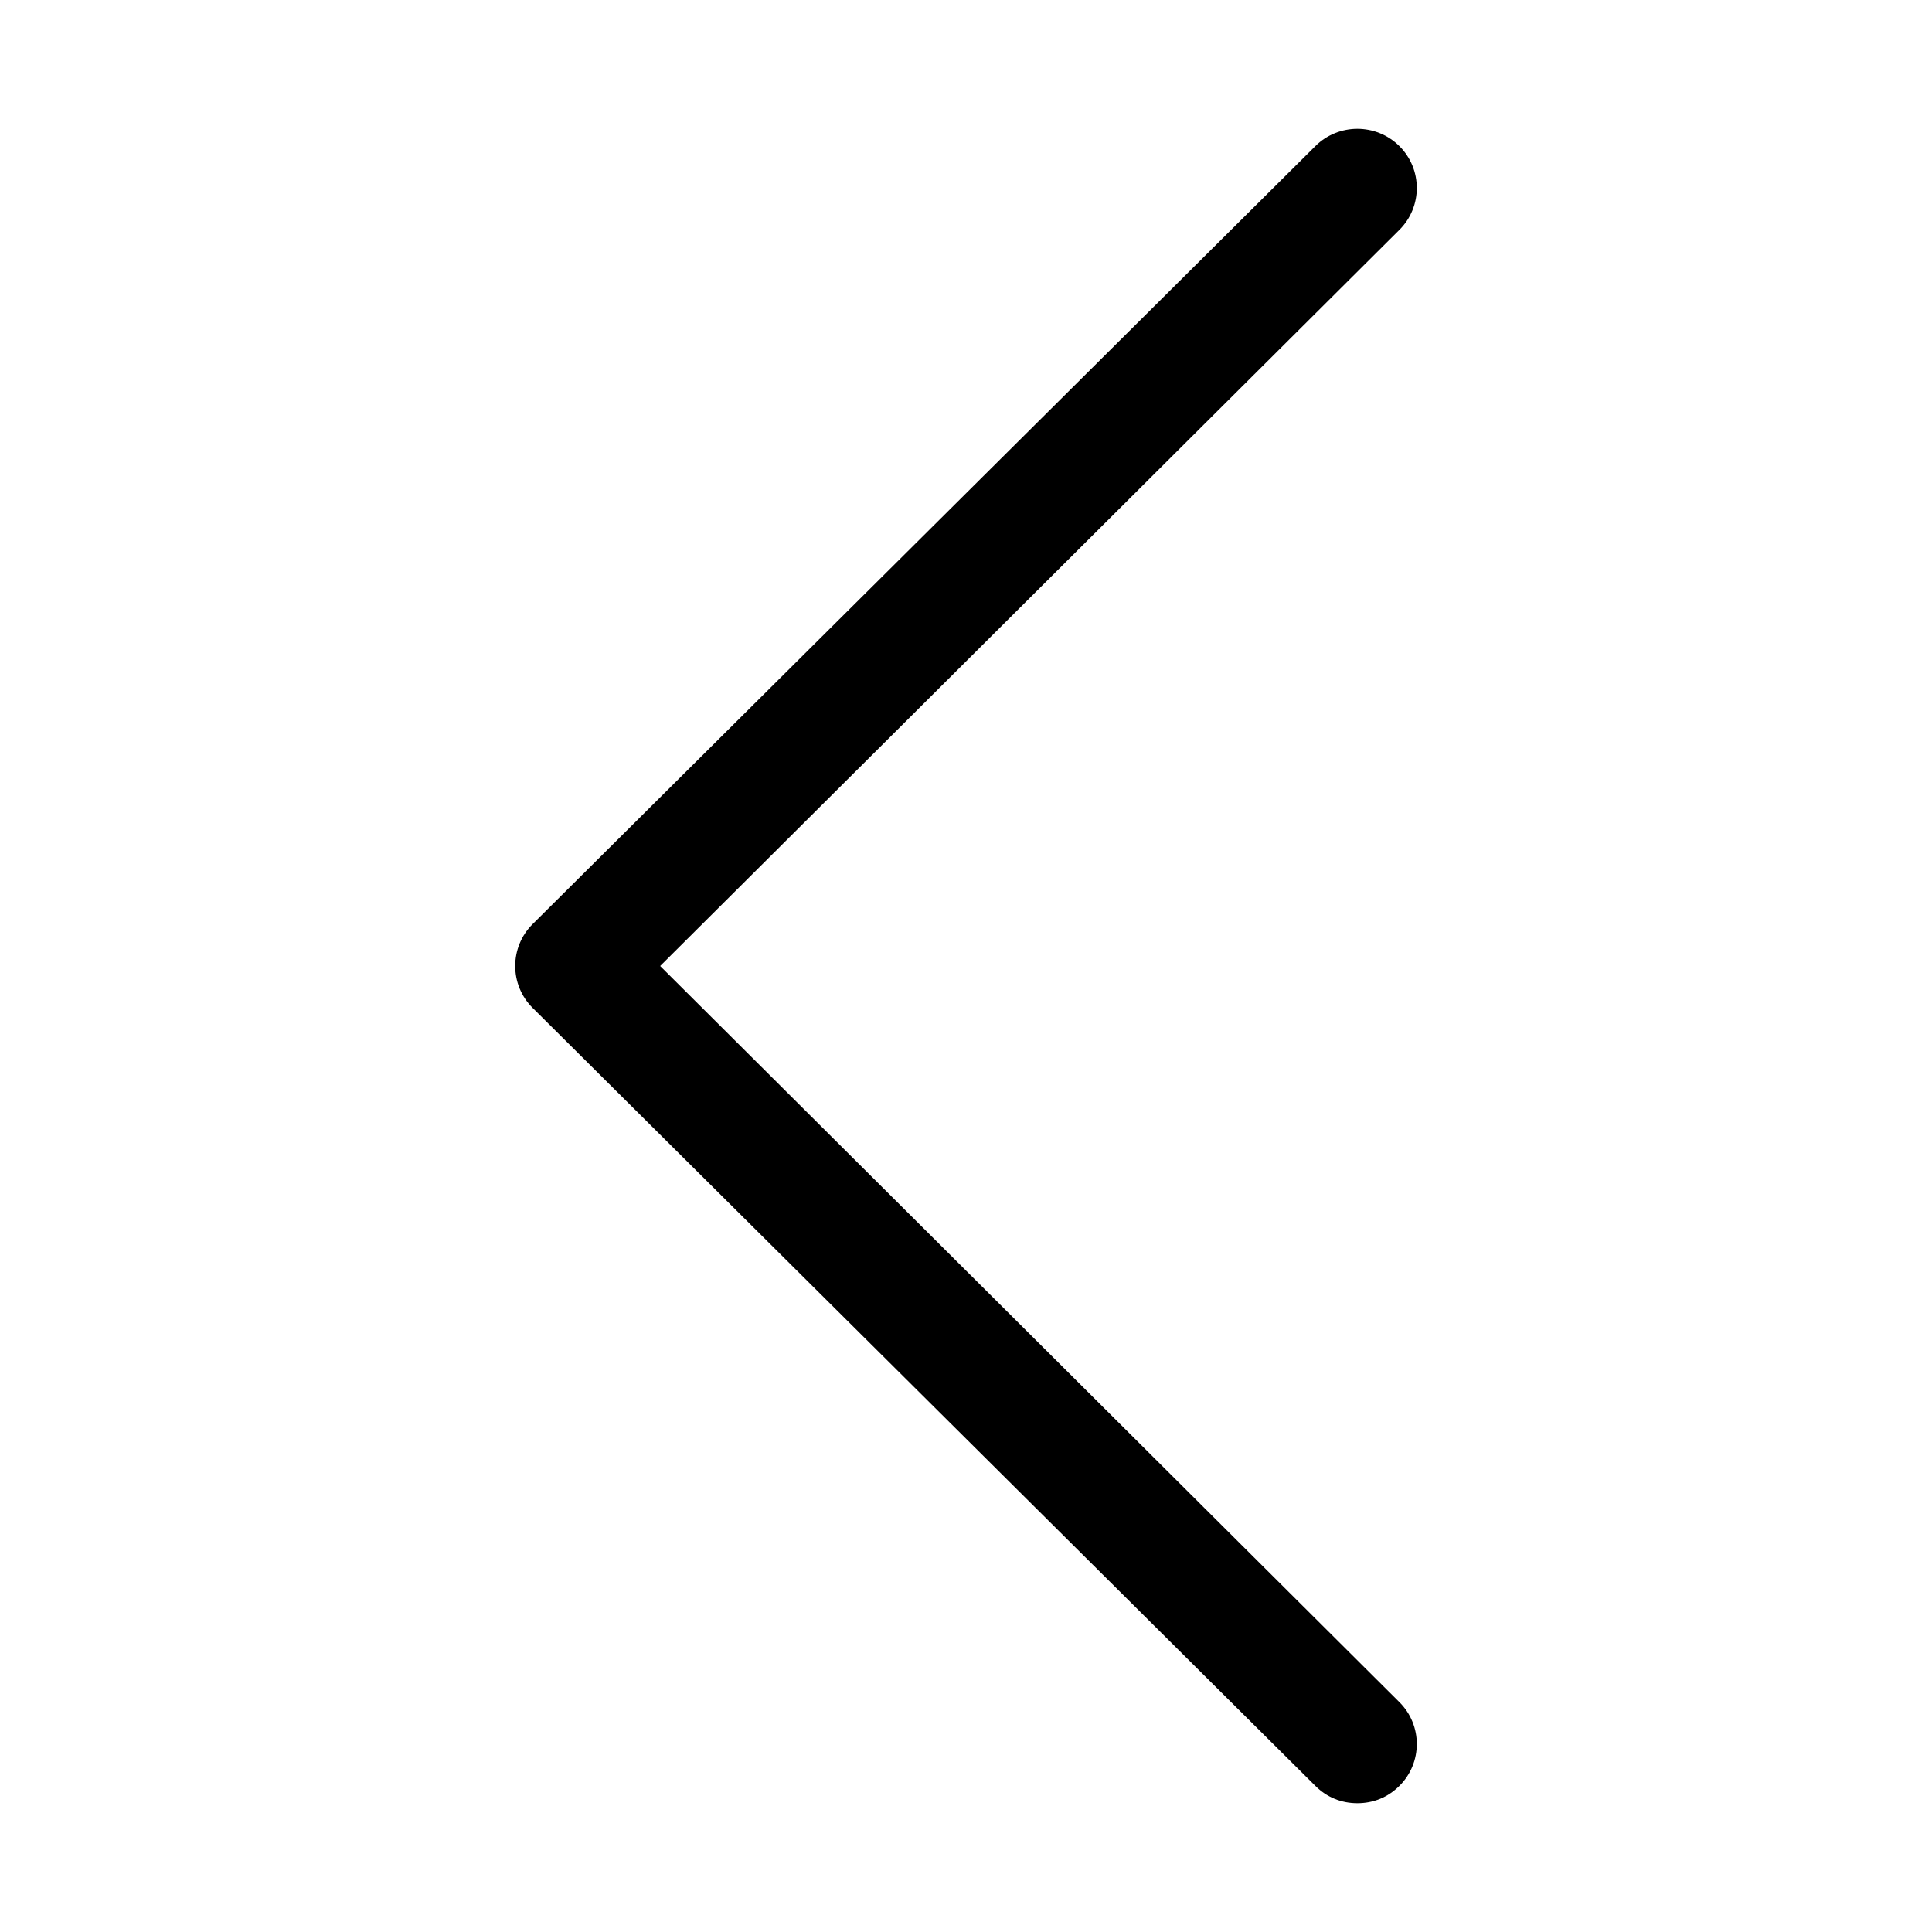
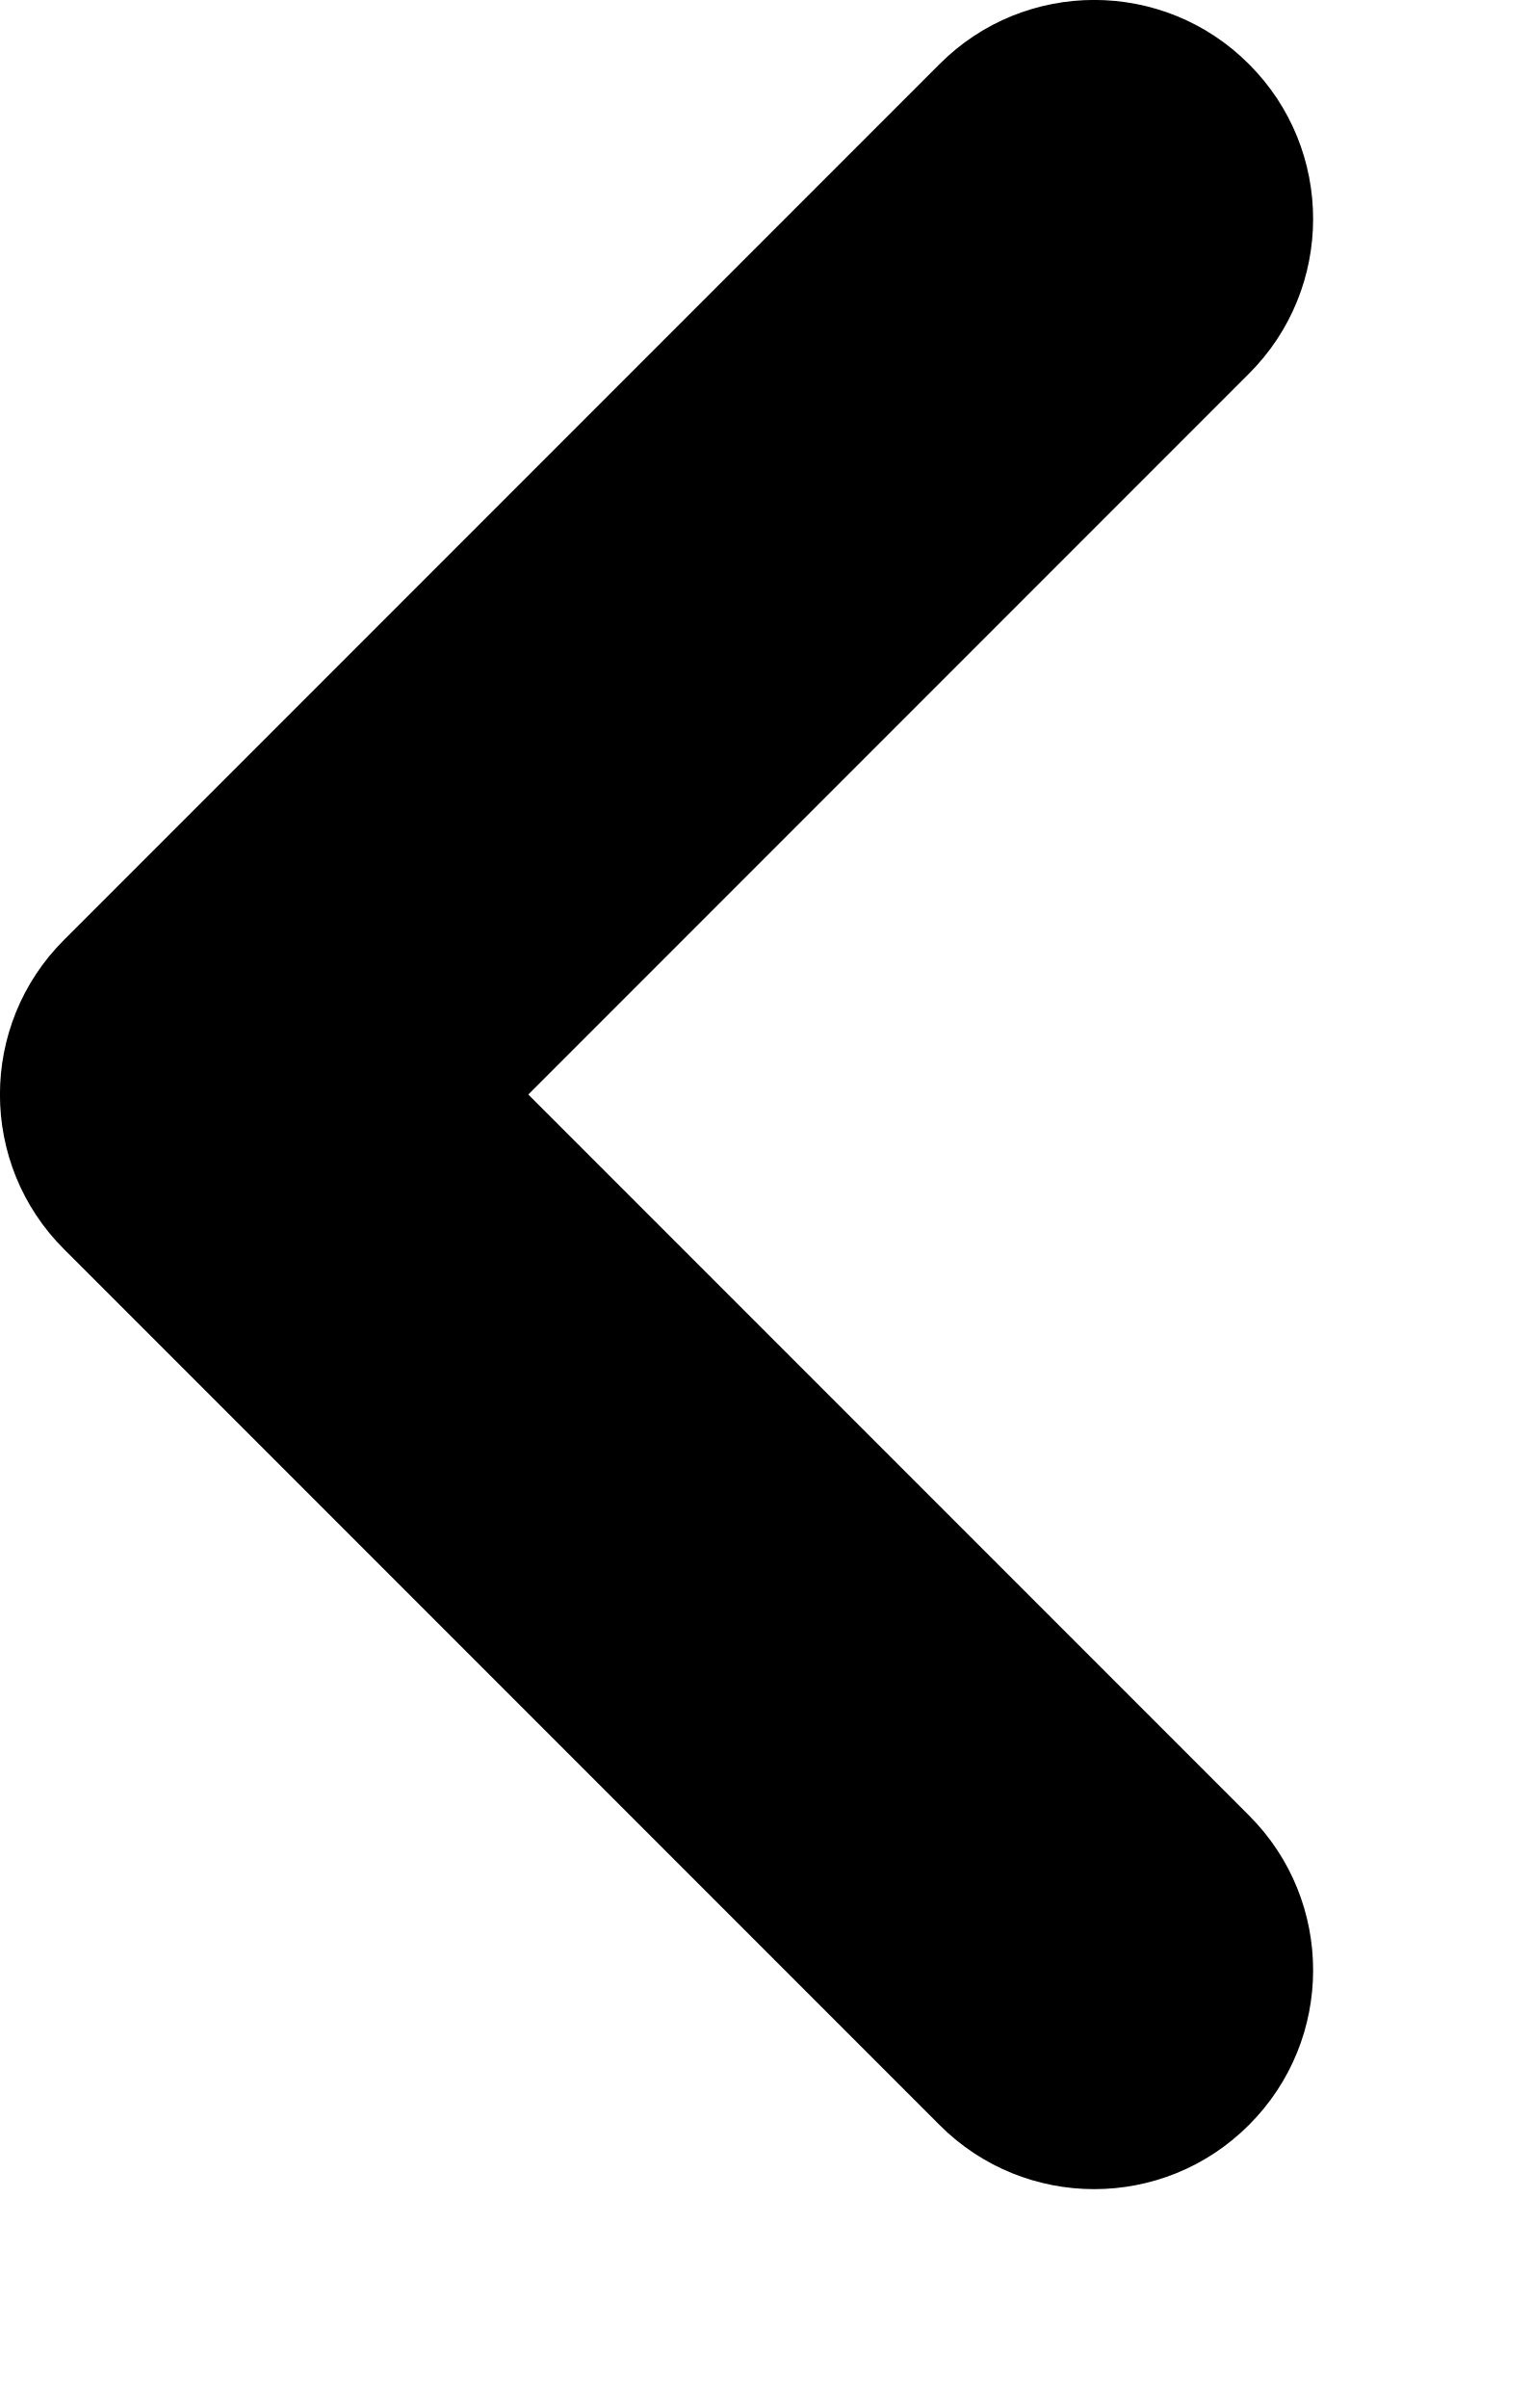
- <svg xmlns="http://www.w3.org/2000/svg" width="100px" height="100px" viewBox="20 20 60 60" version="1.1">
-   <path d="M60.849,75.462 C61.209,75.821 61.659,76 62.154,76 C62.65,76 63.1,75.821 63.46,75.462 C64.18,74.745 64.18,73.579 63.46,72.862 L40.502,50 L63.46,27.138 C64.18,26.421 64.18,25.255 63.46,24.538 C62.74,23.821 61.569,23.821 60.849,24.538 L36.54,48.7 C35.82,49.417 35.82,50.583 36.54,51.3 L60.849,75.462 L60.849,75.462 Z" />
+ <svg xmlns="http://www.w3.org/2000/svg" width="7px" height="11px" viewBox="0 0 7 11" version="1.1">
+   <path d="M2.414,5 L5.707,8.293 C6.098,8.683 6.098,9.317 5.707,9.707 C5.317,10.098 4.683,10.098 4.293,9.707 L0.293,5.707 C-0.098,5.317 -0.098,4.683 0.293,4.293 L4.293,0.293 C4.683,-0.098 5.317,-0.098 5.707,0.293 C6.098,0.683 6.098,1.317 5.707,1.707 L2.414,5 Z" id="path-1" />
</svg>
